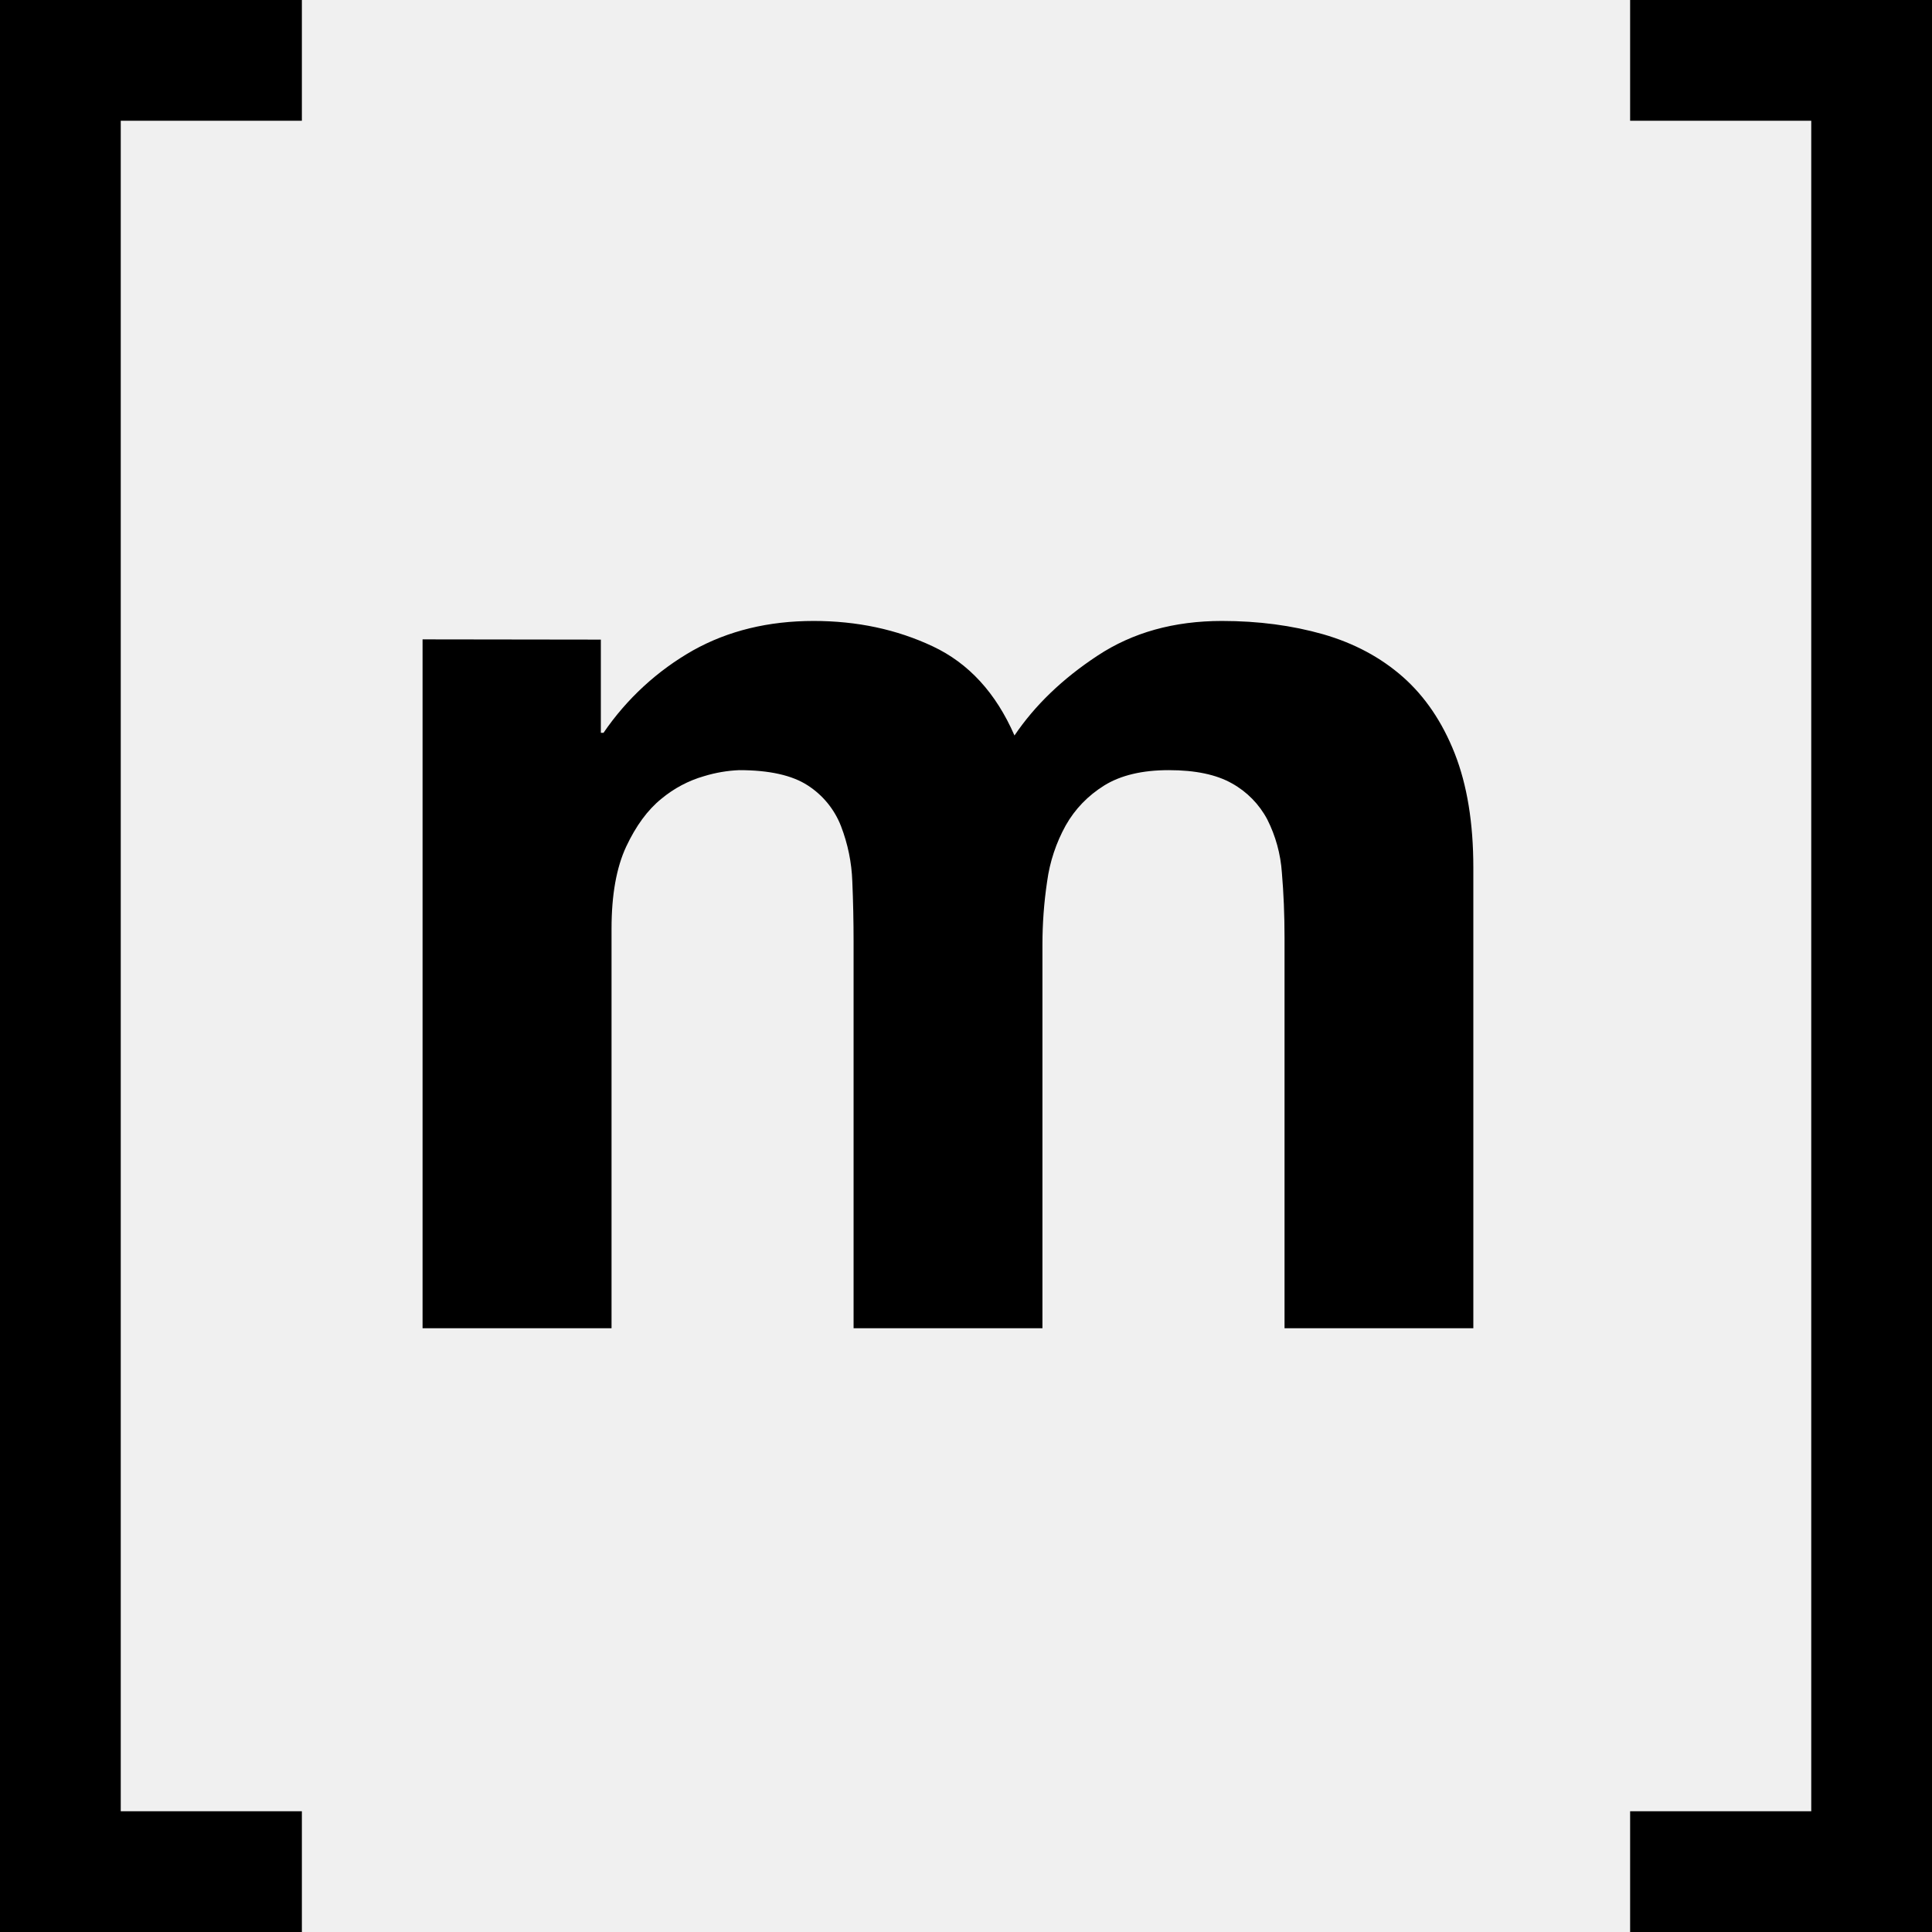
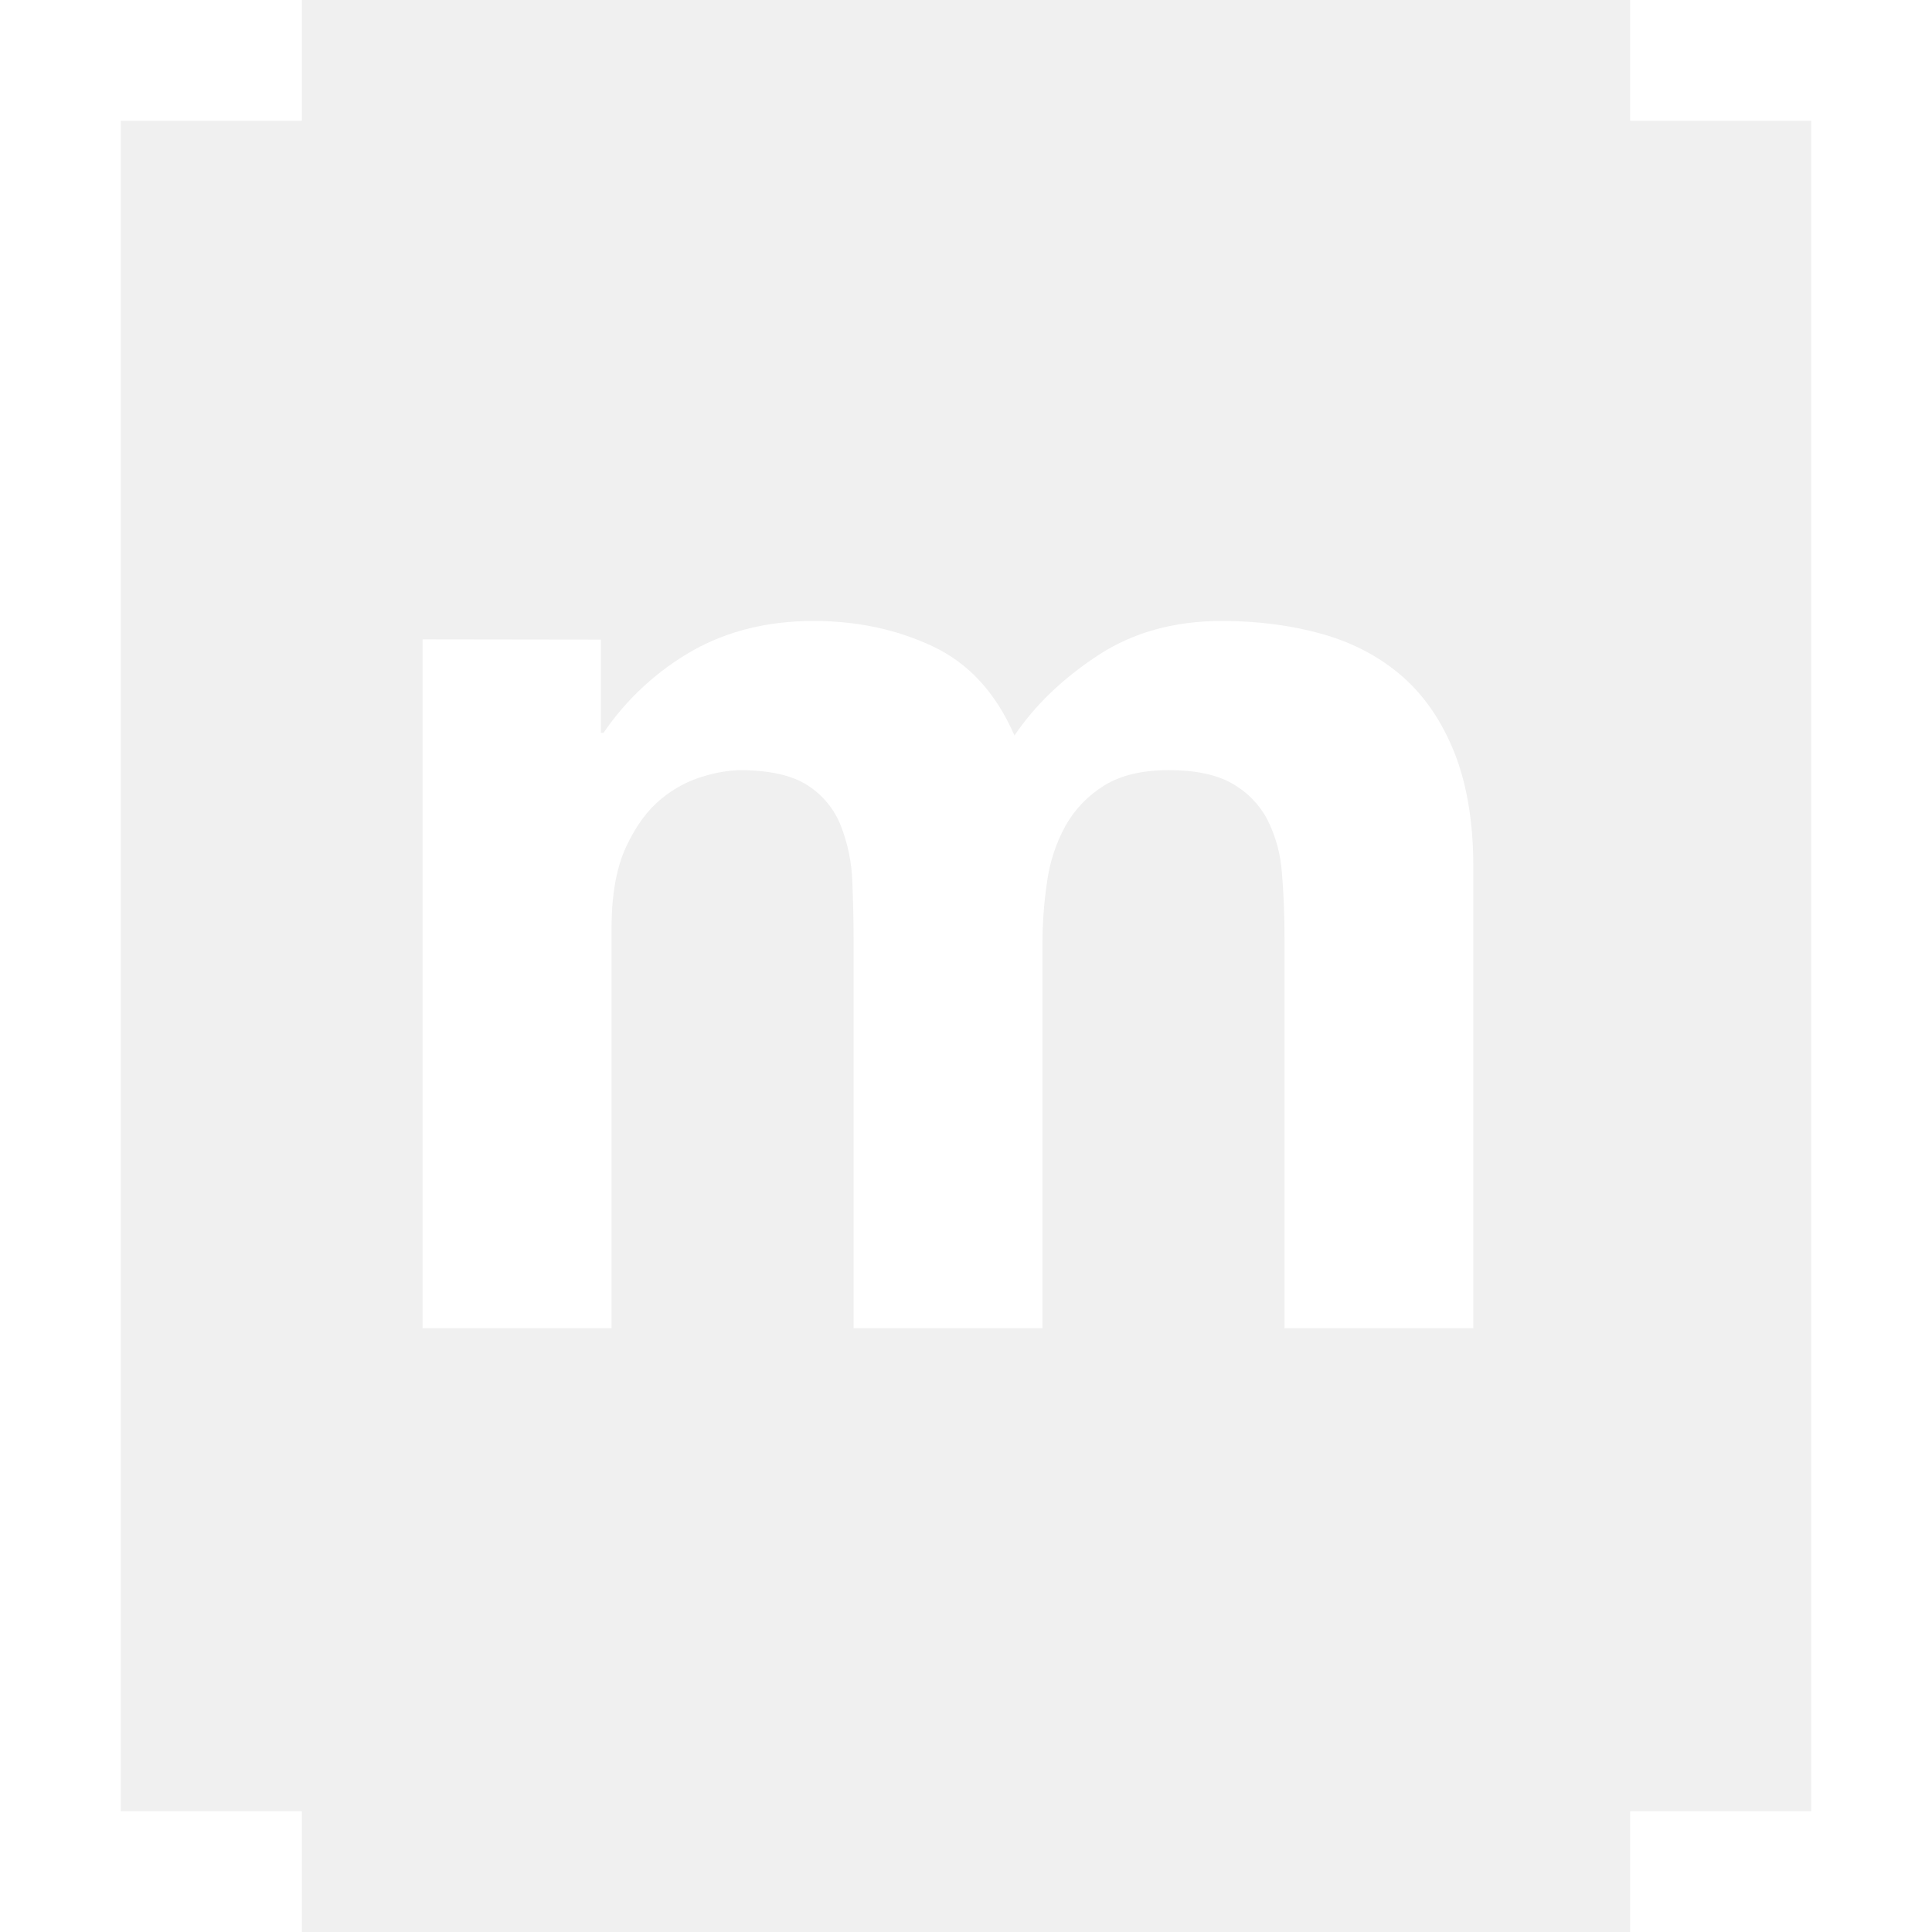
<svg xmlns="http://www.w3.org/2000/svg" width="32" height="32" viewBox="0 0 32 32">
  <style>
-       path { fill: #000000; }
+       path { fill: #ffffff; }
      @media (prefers-color-scheme: dark) {
          path { fill: #ffffff; }
      }
   </style>
  <path d="M 30,2 V 30 h -1 -2 v 2 h 5 V -3.3333334e-8 L 27,0 v 2 z" />
  <path d="M 9.952,10.594 V 12.138 h 0.044 c 0.385,-0.564 0.893,-1.032 1.487,-1.368 0.58,-0.323 1.245,-0.485 1.993,-0.485 0.72,0 1.377,0.14 1.972,0.42 0.595,0.279 1.047,0.771 1.355,1.477 0.338,-0.5 0.796,-0.941 1.377,-1.323 0.58,-0.383 1.266,-0.574 2.06,-0.574 0.602,0 1.16,0.074 1.674,0.22 0.514,0.148 0.954,0.383 1.322,0.707 0.366,0.323 0.653,0.746 0.859,1.268 0.205,0.522 0.308,1.15 0.308,1.887 v 7.633 h -3.127 v -6.464 c 0,-0.383 -0.015,-0.743 -0.044,-1.082 -0.021,-0.307 -0.103,-0.607 -0.242,-0.882 -0.133,-0.251 -0.336,-0.458 -0.584,-0.596 -0.257,-0.146 -0.606,-0.22 -1.047,-0.22 -0.44,0 -0.796,0.085 -1.068,0.253 -0.272,0.17 -0.485,0.39 -0.639,0.662 -0.159,0.287 -0.264,0.602 -0.308,0.927 -0.052,0.347 -0.078,0.697 -0.078,1.048 v 6.354 h -3.128 v -6.398 c 0,-0.338 -0.007,-0.673 -0.021,-1.004 -0.011,-0.314 -0.075,-0.623 -0.188,-0.916 -0.108,-0.277 -0.3,-0.512 -0.55,-0.673 -0.258,-0.168 -0.636,-0.253 -1.135,-0.253 -0.198,0.008 -0.394,0.042 -0.584,0.1 -0.258,0.074 -0.498,0.202 -0.705,0.374 -0.228,0.184 -0.422,0.449 -0.584,0.794 -0.161,0.346 -0.242,0.798 -0.242,1.357 v 6.619 H 6.999 V 10.59 Z" />
  <path d="M 2,2 V 30 h 3 v 2 H 0 V 9.2650922e-8 L 5,0 v 2 z" />
</svg>
